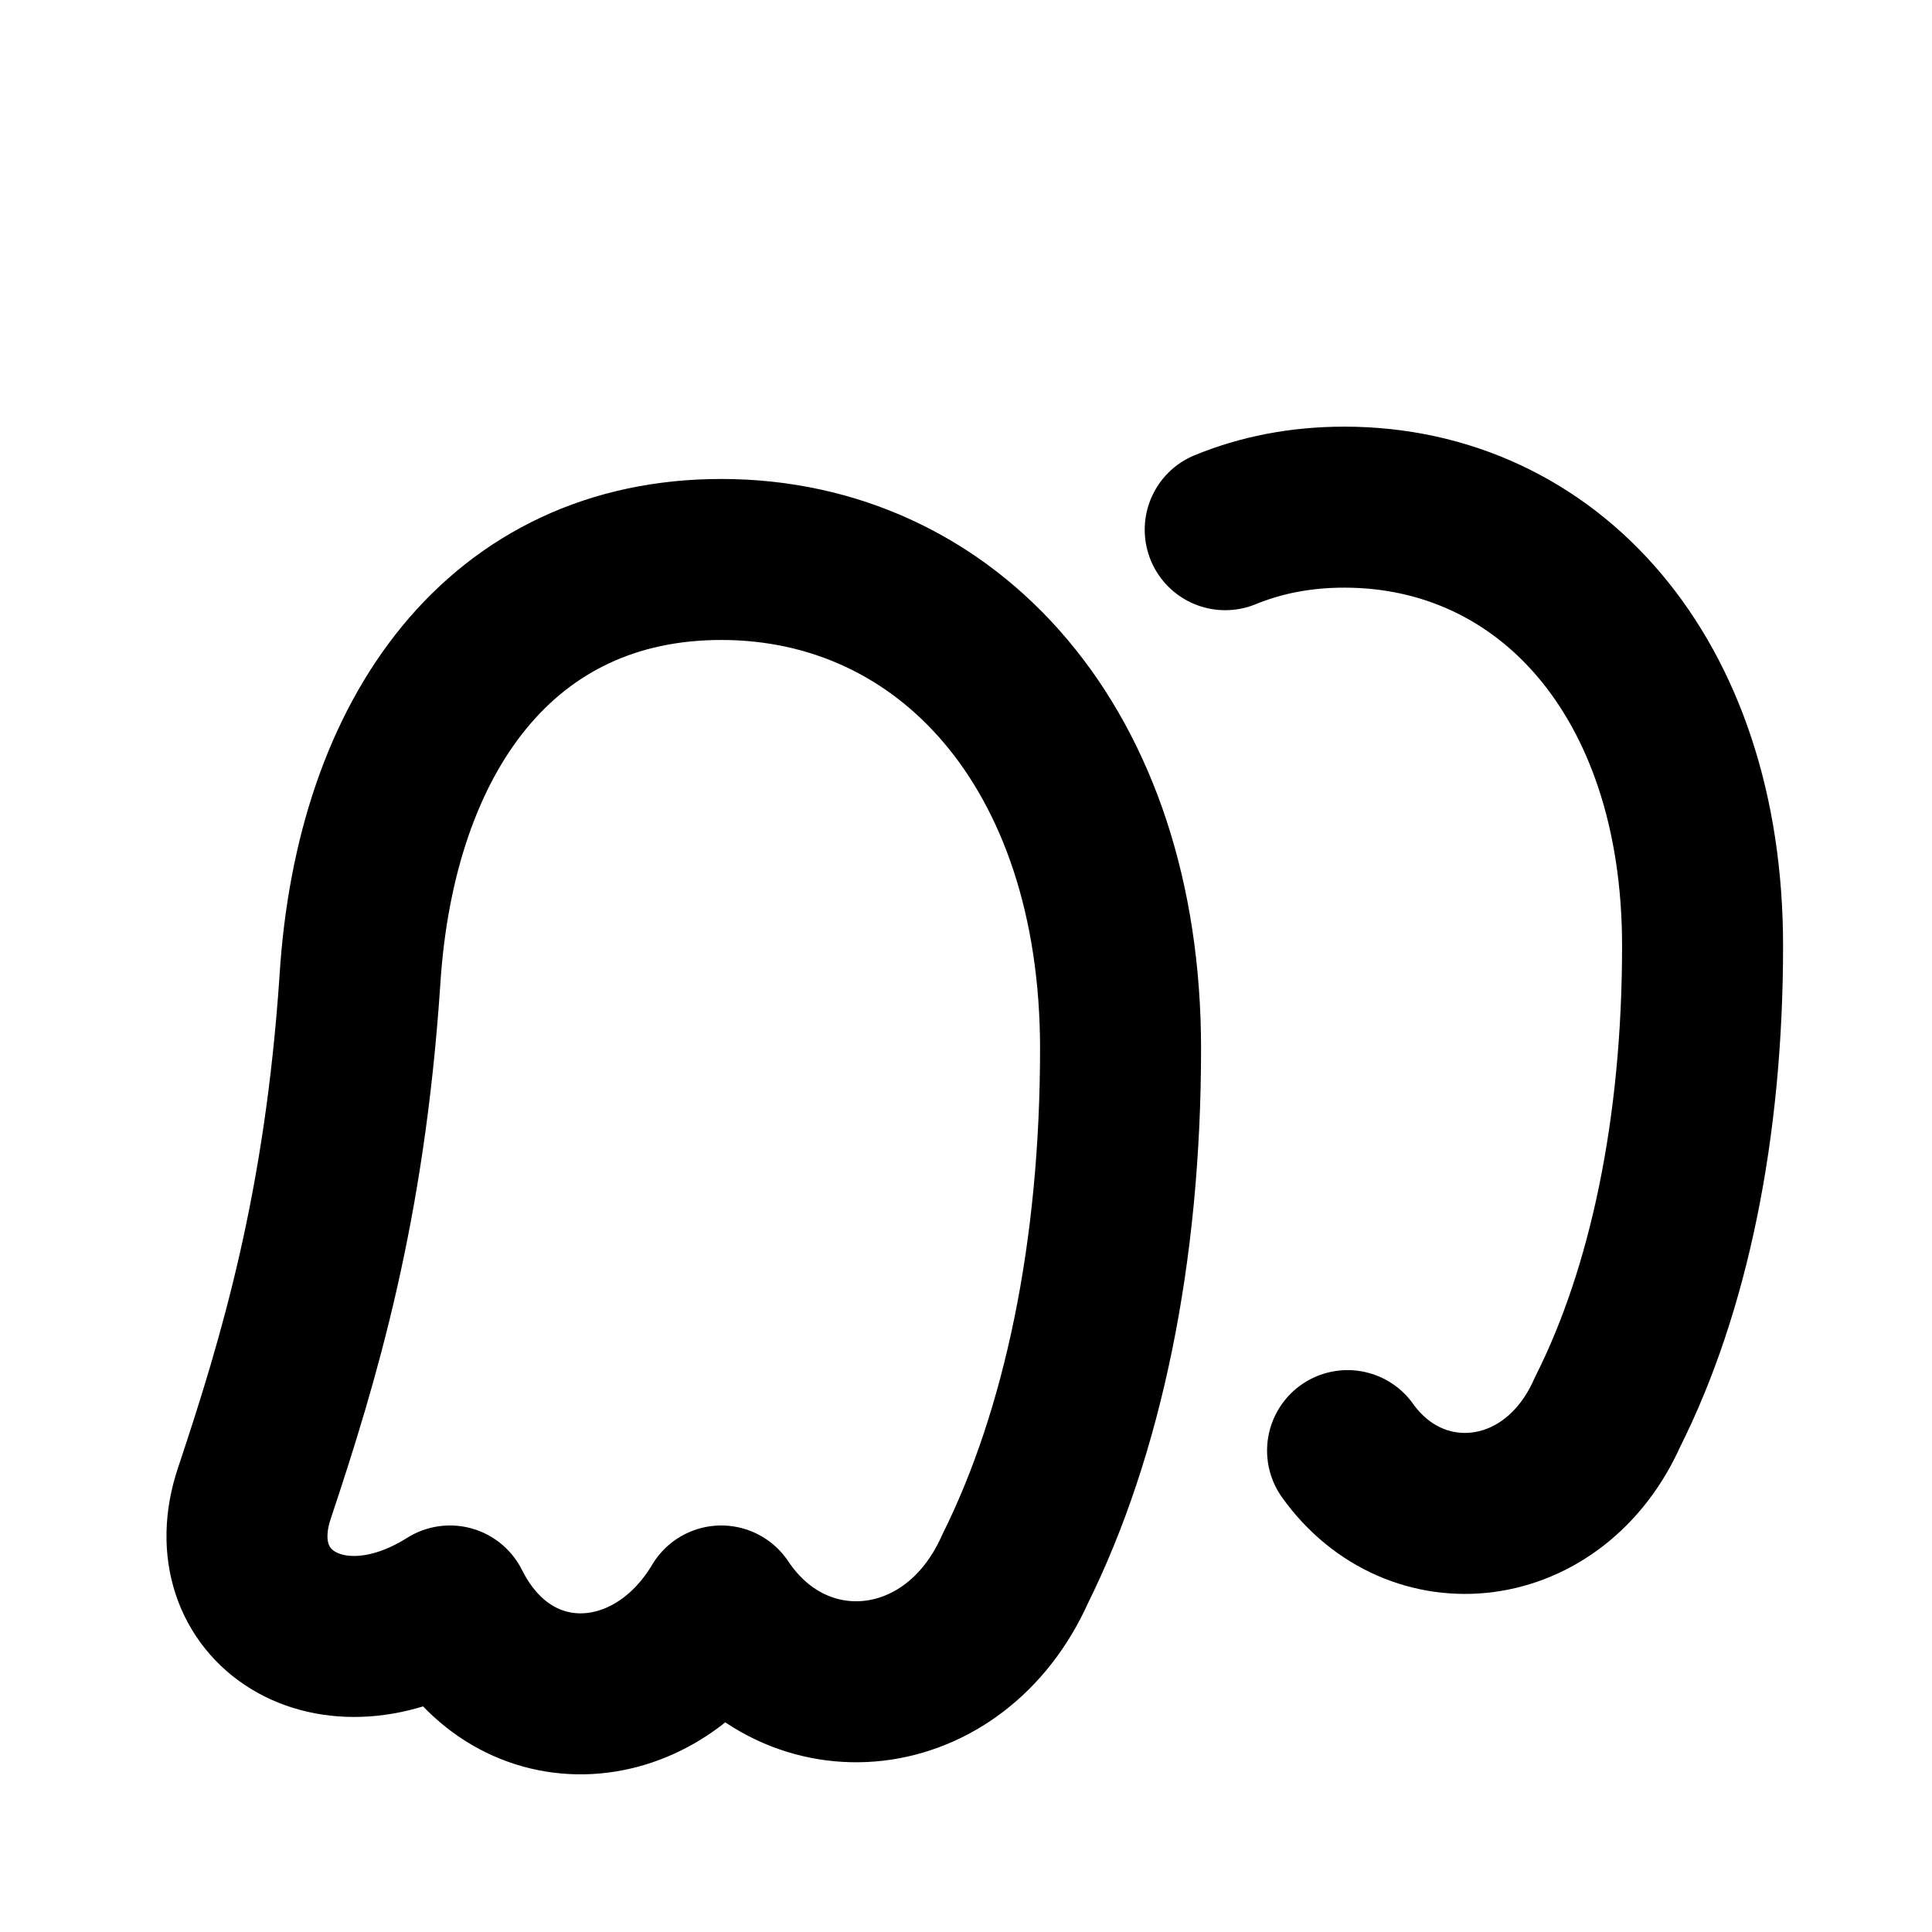
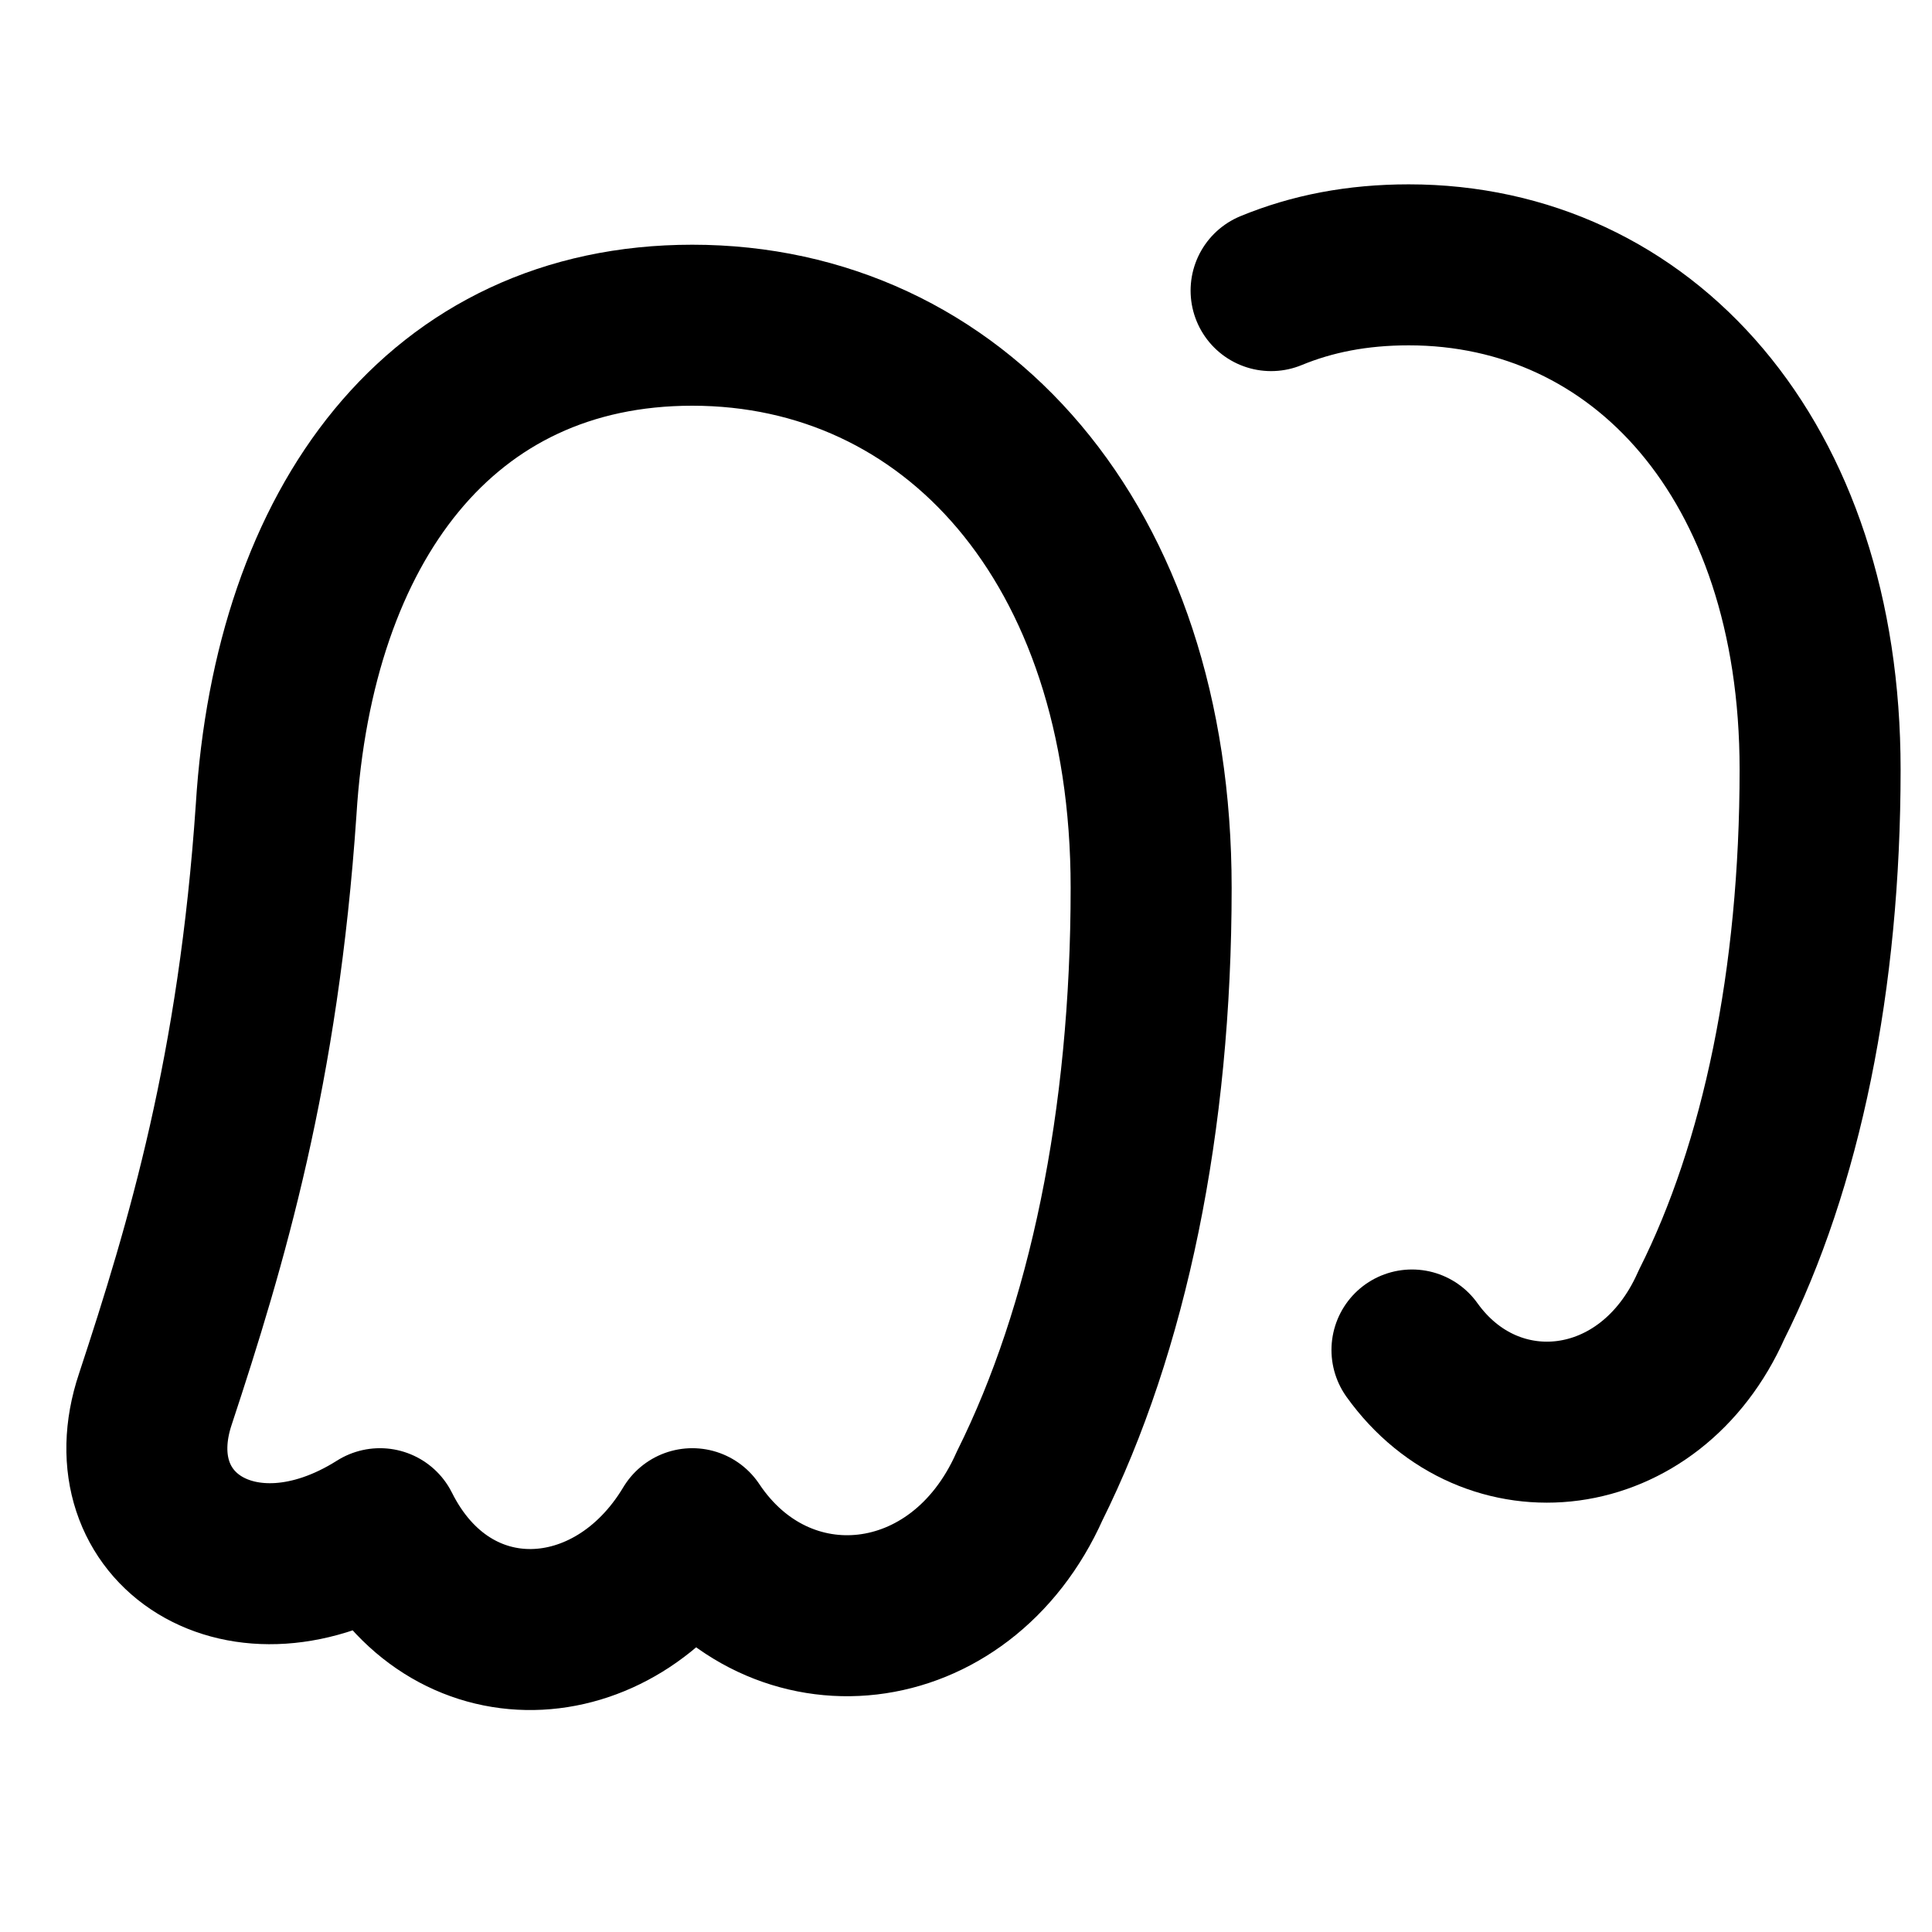
<svg xmlns="http://www.w3.org/2000/svg" viewBox="0 0 24 24" fill="none" stroke="#000" stroke-width="2" stroke-linecap="round" stroke-linejoin="round">
-   <path d="M13.92 13.03C13.92 9.29 11.77 6.95 8.96 6.95C6.25 6.95 4.66 9.1 4.47 12.19C4.28 15 3.72 16.87 3.16 18.55C2.69 19.95 4.1 20.89 5.59 19.95C6.34 21.45 8.12 21.36 8.96 19.95C9.9 21.36 11.86 21.17 12.61 19.49C13.45 17.8 13.92 15.56 13.92 13.03Z" />
-   <path d="M16.74 18.02 C17.59 19.21 19.31 19.03 19.97 17.54 C20.73 16.03 21.15 14.02 21.15 11.75 C21.15 8.4 19.22 6.3 16.7 6.3 C16.15 6.3 15.66 6.4 15.22 6.58" />
+   <path d="M14.30 11.03C14.30 6.73 11.83 4.04 8.60 4.04C5.48 4.04 3.65 6.51 3.43 10.06C3.21 13.29 2.57 15.44 1.93 17.38C1.39 18.99 3.01 20.07 4.72 18.99C5.58 20.71 7.63 20.61 8.60 18.99C9.68 20.61 11.93 20.39 12.79 18.46C13.76 16.51 14.30 13.94 14.30 11.03Z" />
+   <path d="M17.54 16.77 C18.52 18.14 20.50 17.93 21.26 16.21 C22.13 14.48 22.61 12.17 22.61 9.56 C22.61 5.70 20.39 3.29 17.50 3.29 C16.86 3.29 16.30 3.40 15.79 3.61" />
</svg>
